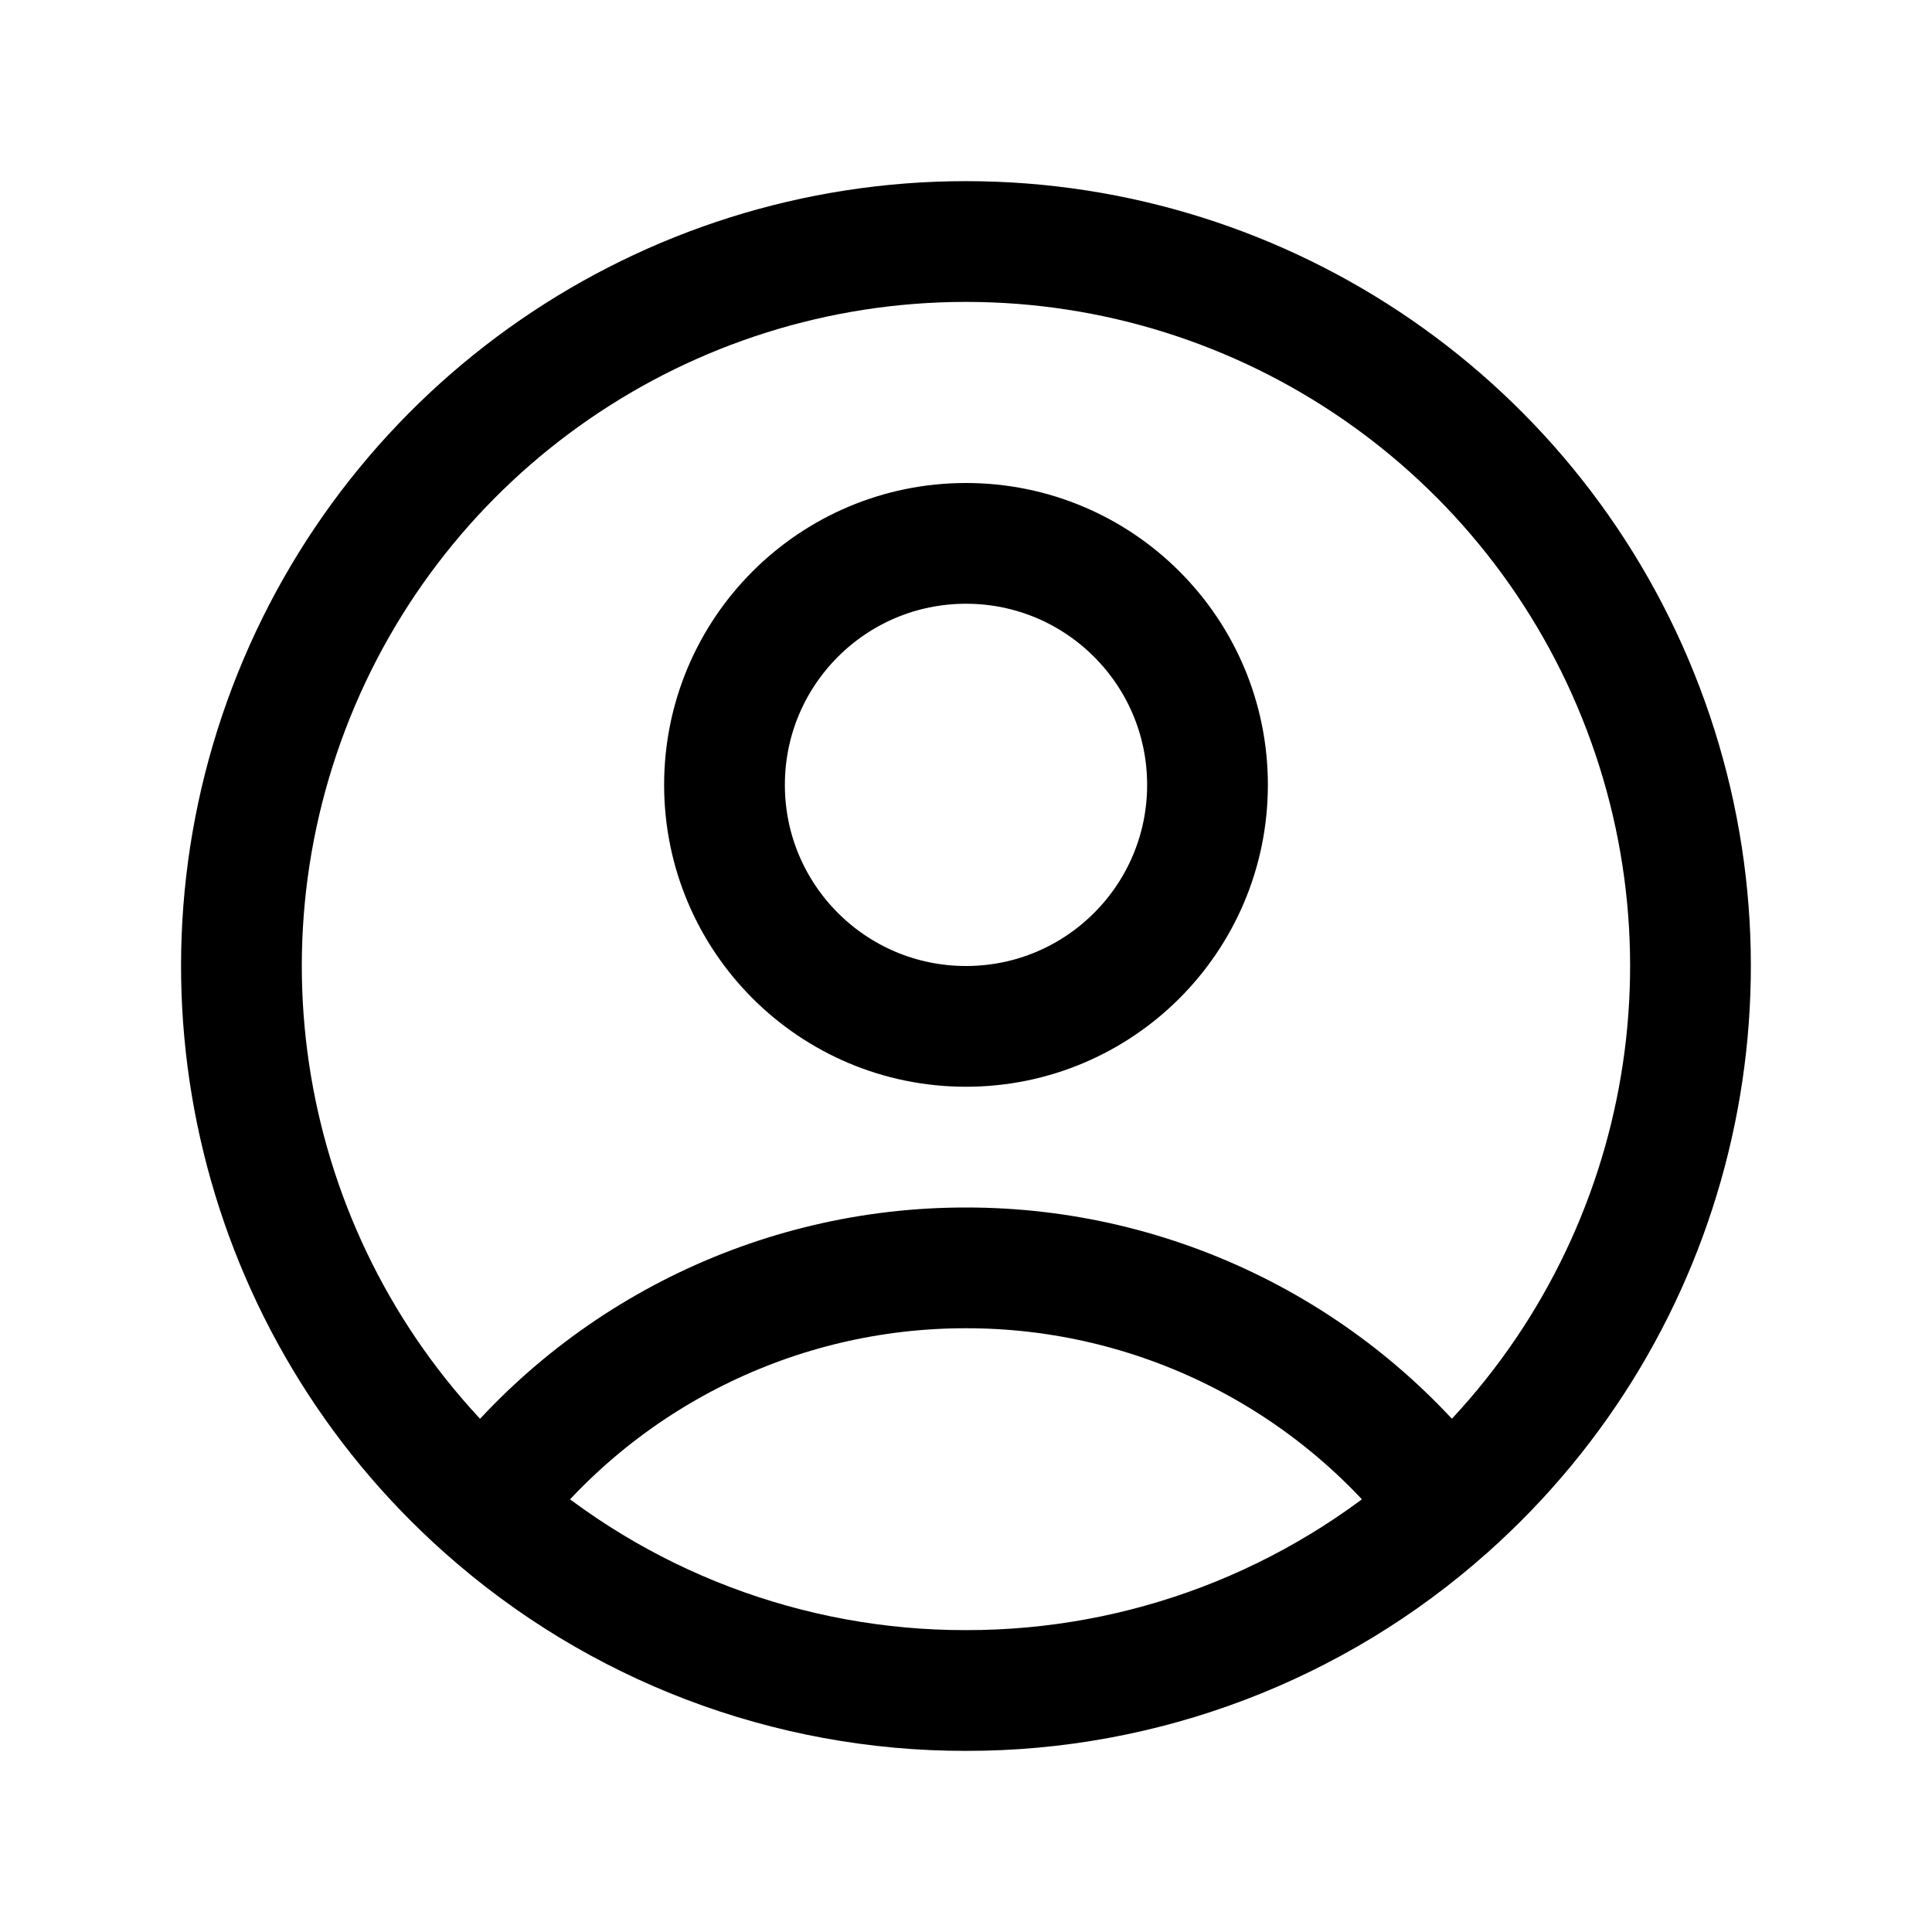
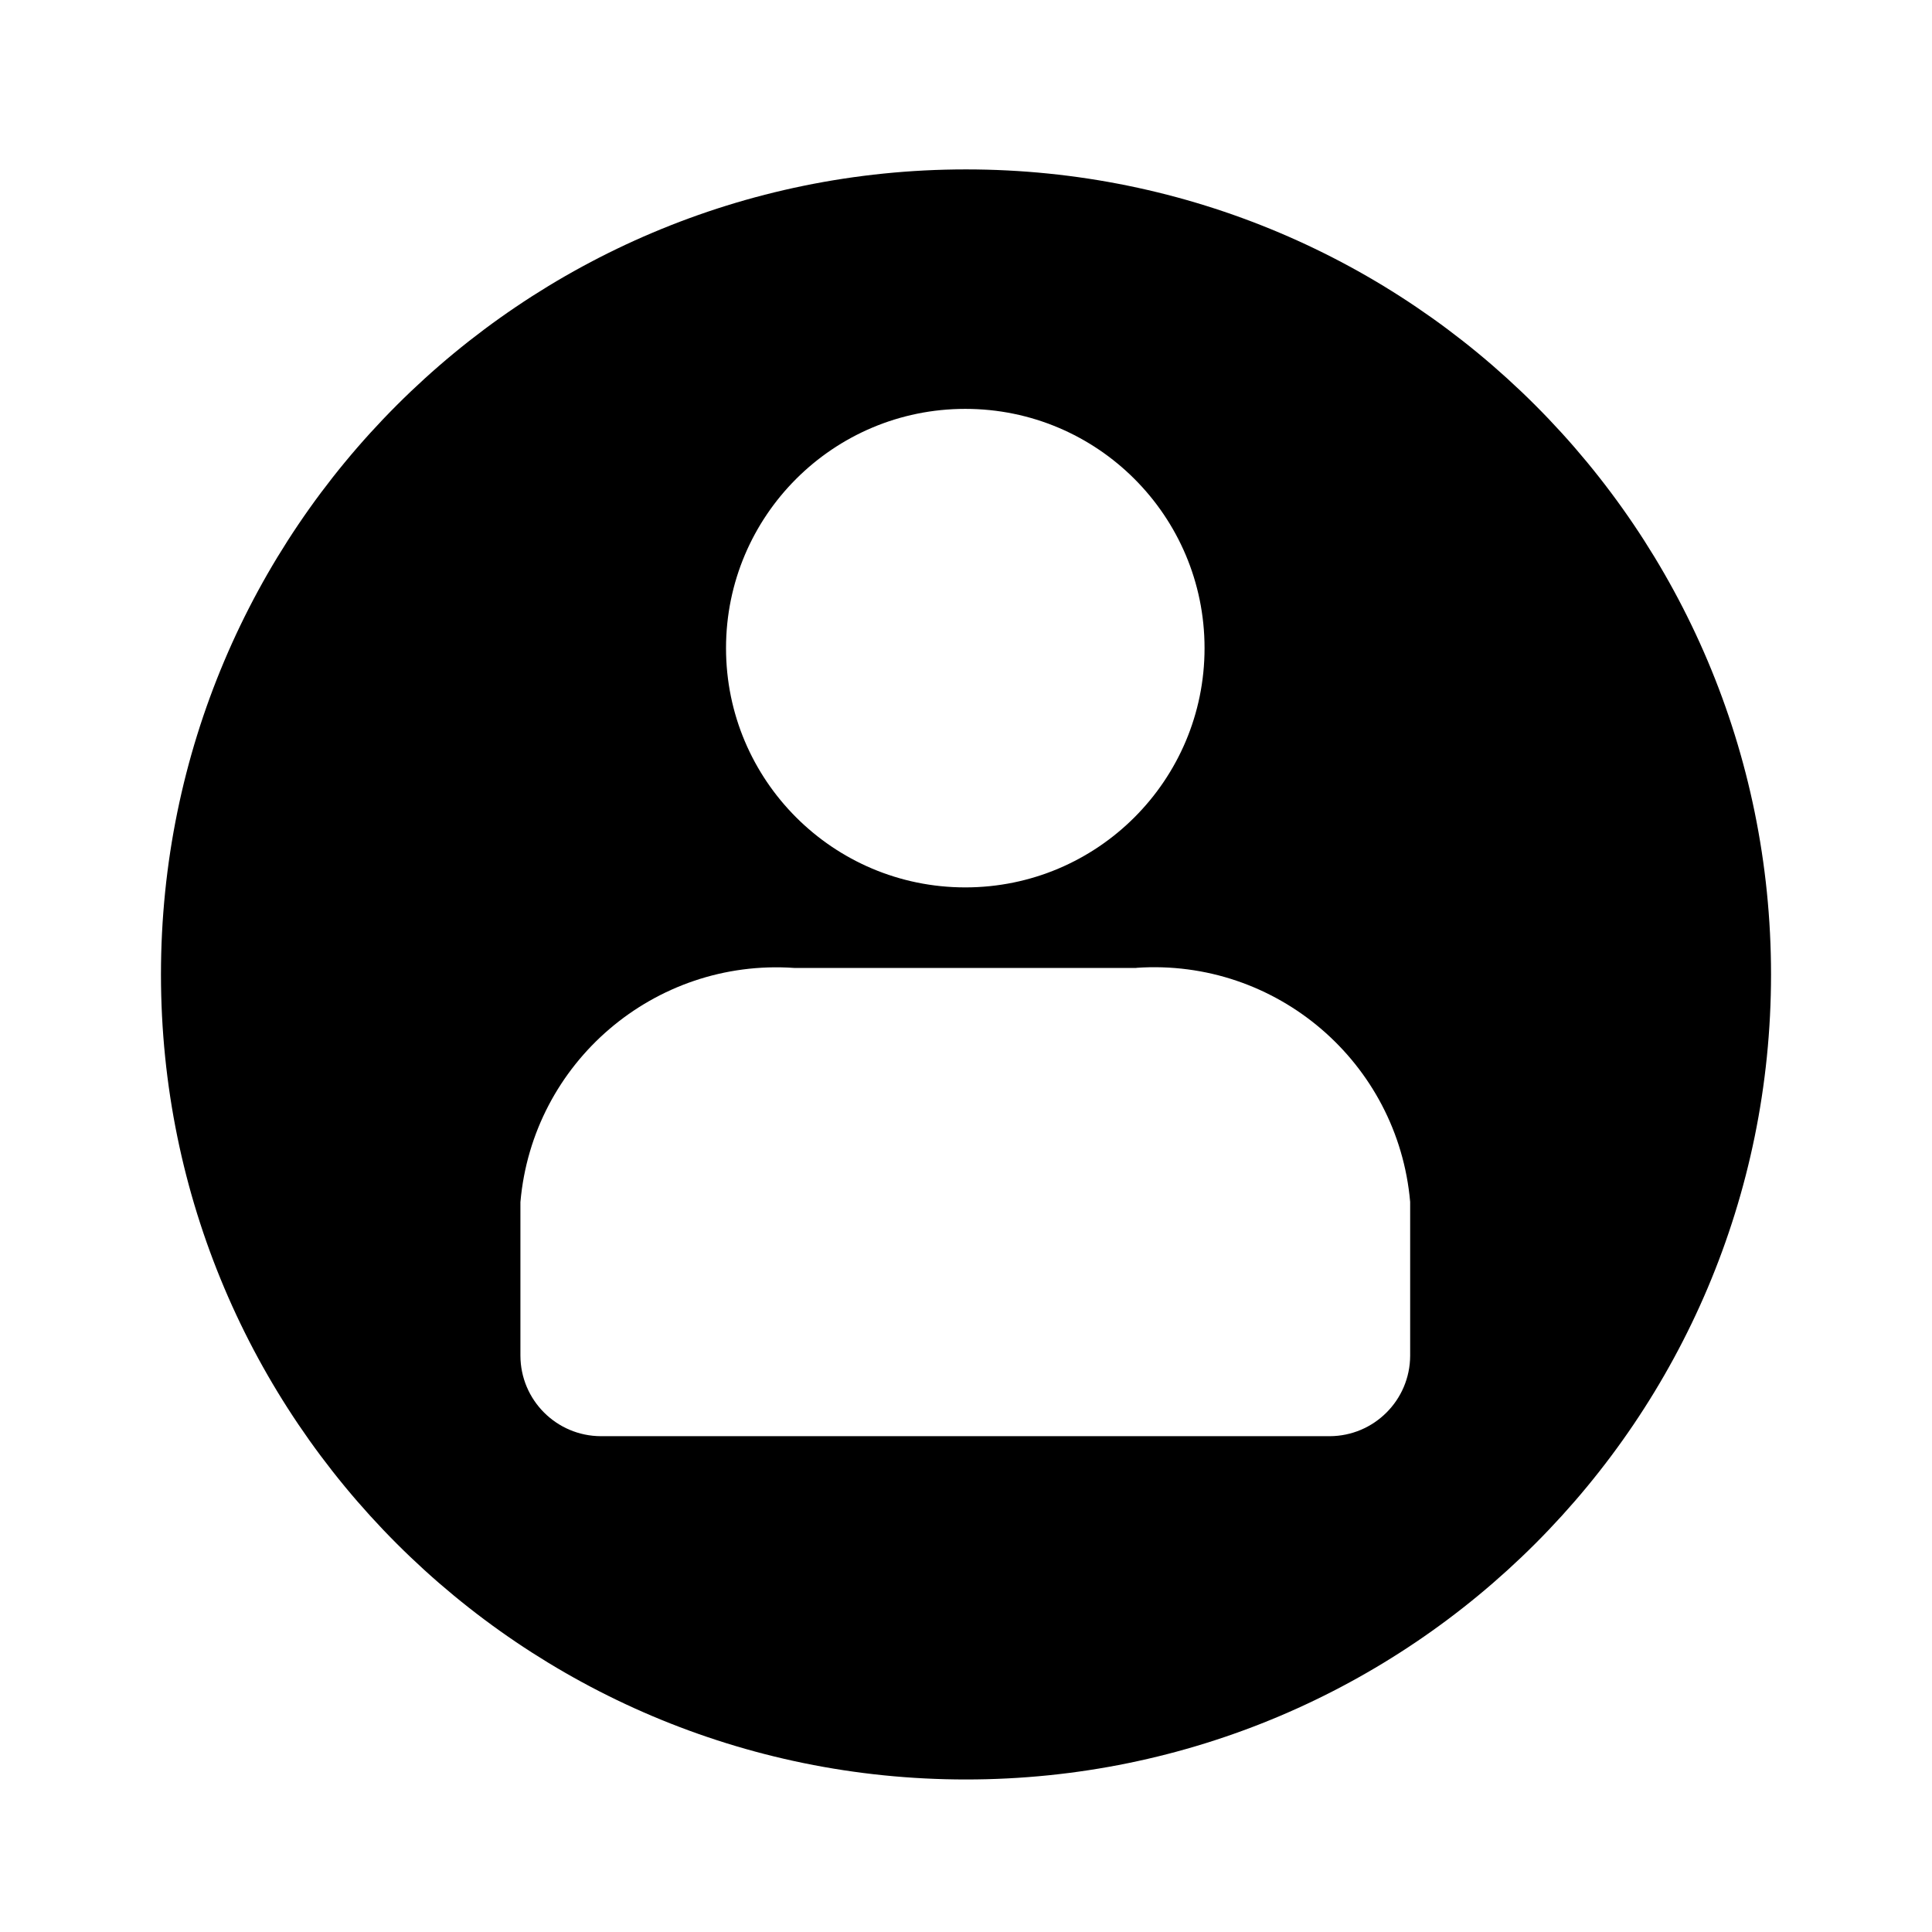
- <svg xmlns="http://www.w3.org/2000/svg" fill="none" viewBox="0 0 24 24" stroke-width="1.5" stroke="currentColor" class="size-6">
-   <path stroke-linecap="round" stroke-linejoin="round" d="M17.982 18.725A7.488 7.488 0 0 0 12 15.75a7.488 7.488 0 0 0-5.982 2.975m11.963 0a9 9 0 1 0-11.963 0m11.963 0A8.966 8.966 0 0 1 12 21a8.966 8.966 0 0 1-5.982-2.275M15 9.75a3 3 0 1 1-6 0 3 3 0 0 1 6 0Z" />
+ <svg xmlns="http://www.w3.org/2000/svg" fill="#000000" width="800px" height="800px" viewBox="-1 0 19 19" class="cf-icon-svg">
+   <path d="M16.417 9.583A7.917 7.917 0 1 1 8.5 1.666a7.917 7.917 0 0 1 7.917 7.917zm-6.24-.064H6.81a2.528 2.528 0 0 0-2.692 2.303v1.51a.794.794 0 0 0 .792.792h7.166a.794.794 0 0 0 .792-.791V11.82a2.528 2.528 0 0 0-2.692-2.302zM6.14 6.374a2.353 2.353 0 1 0 2.353-2.353A2.353 2.353 0 0 0 6.14 6.374z" />
</svg>
